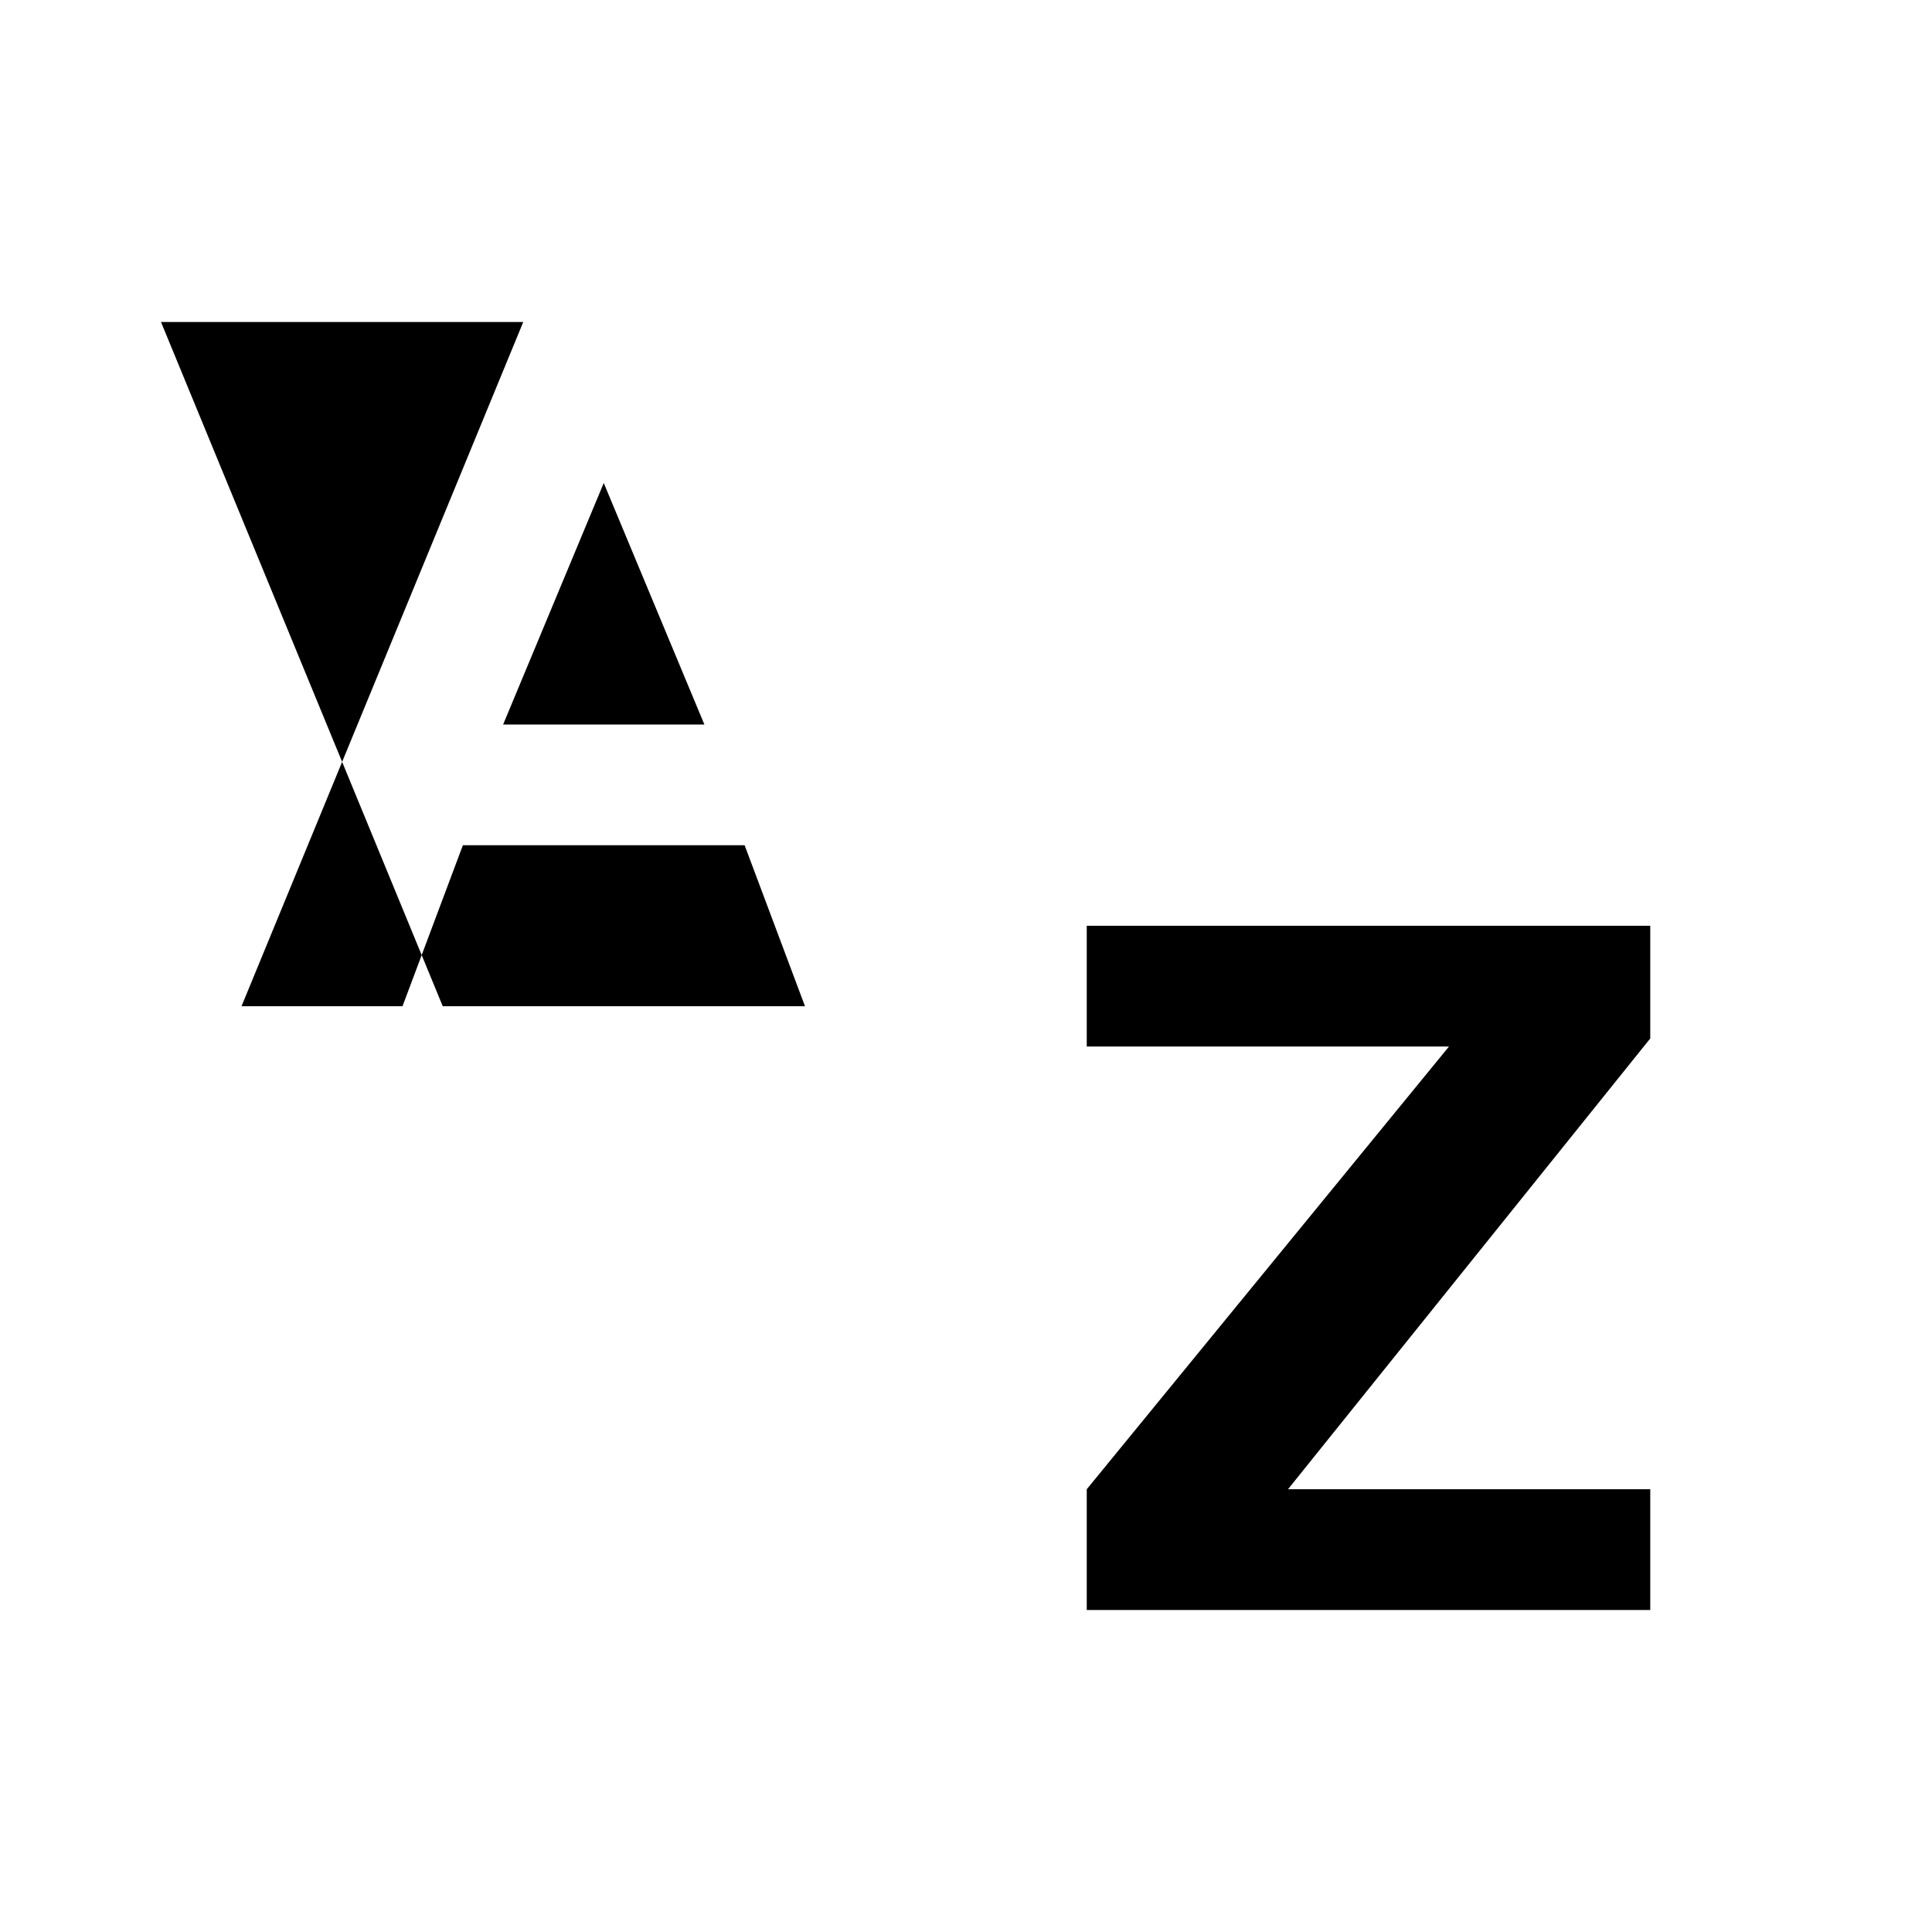
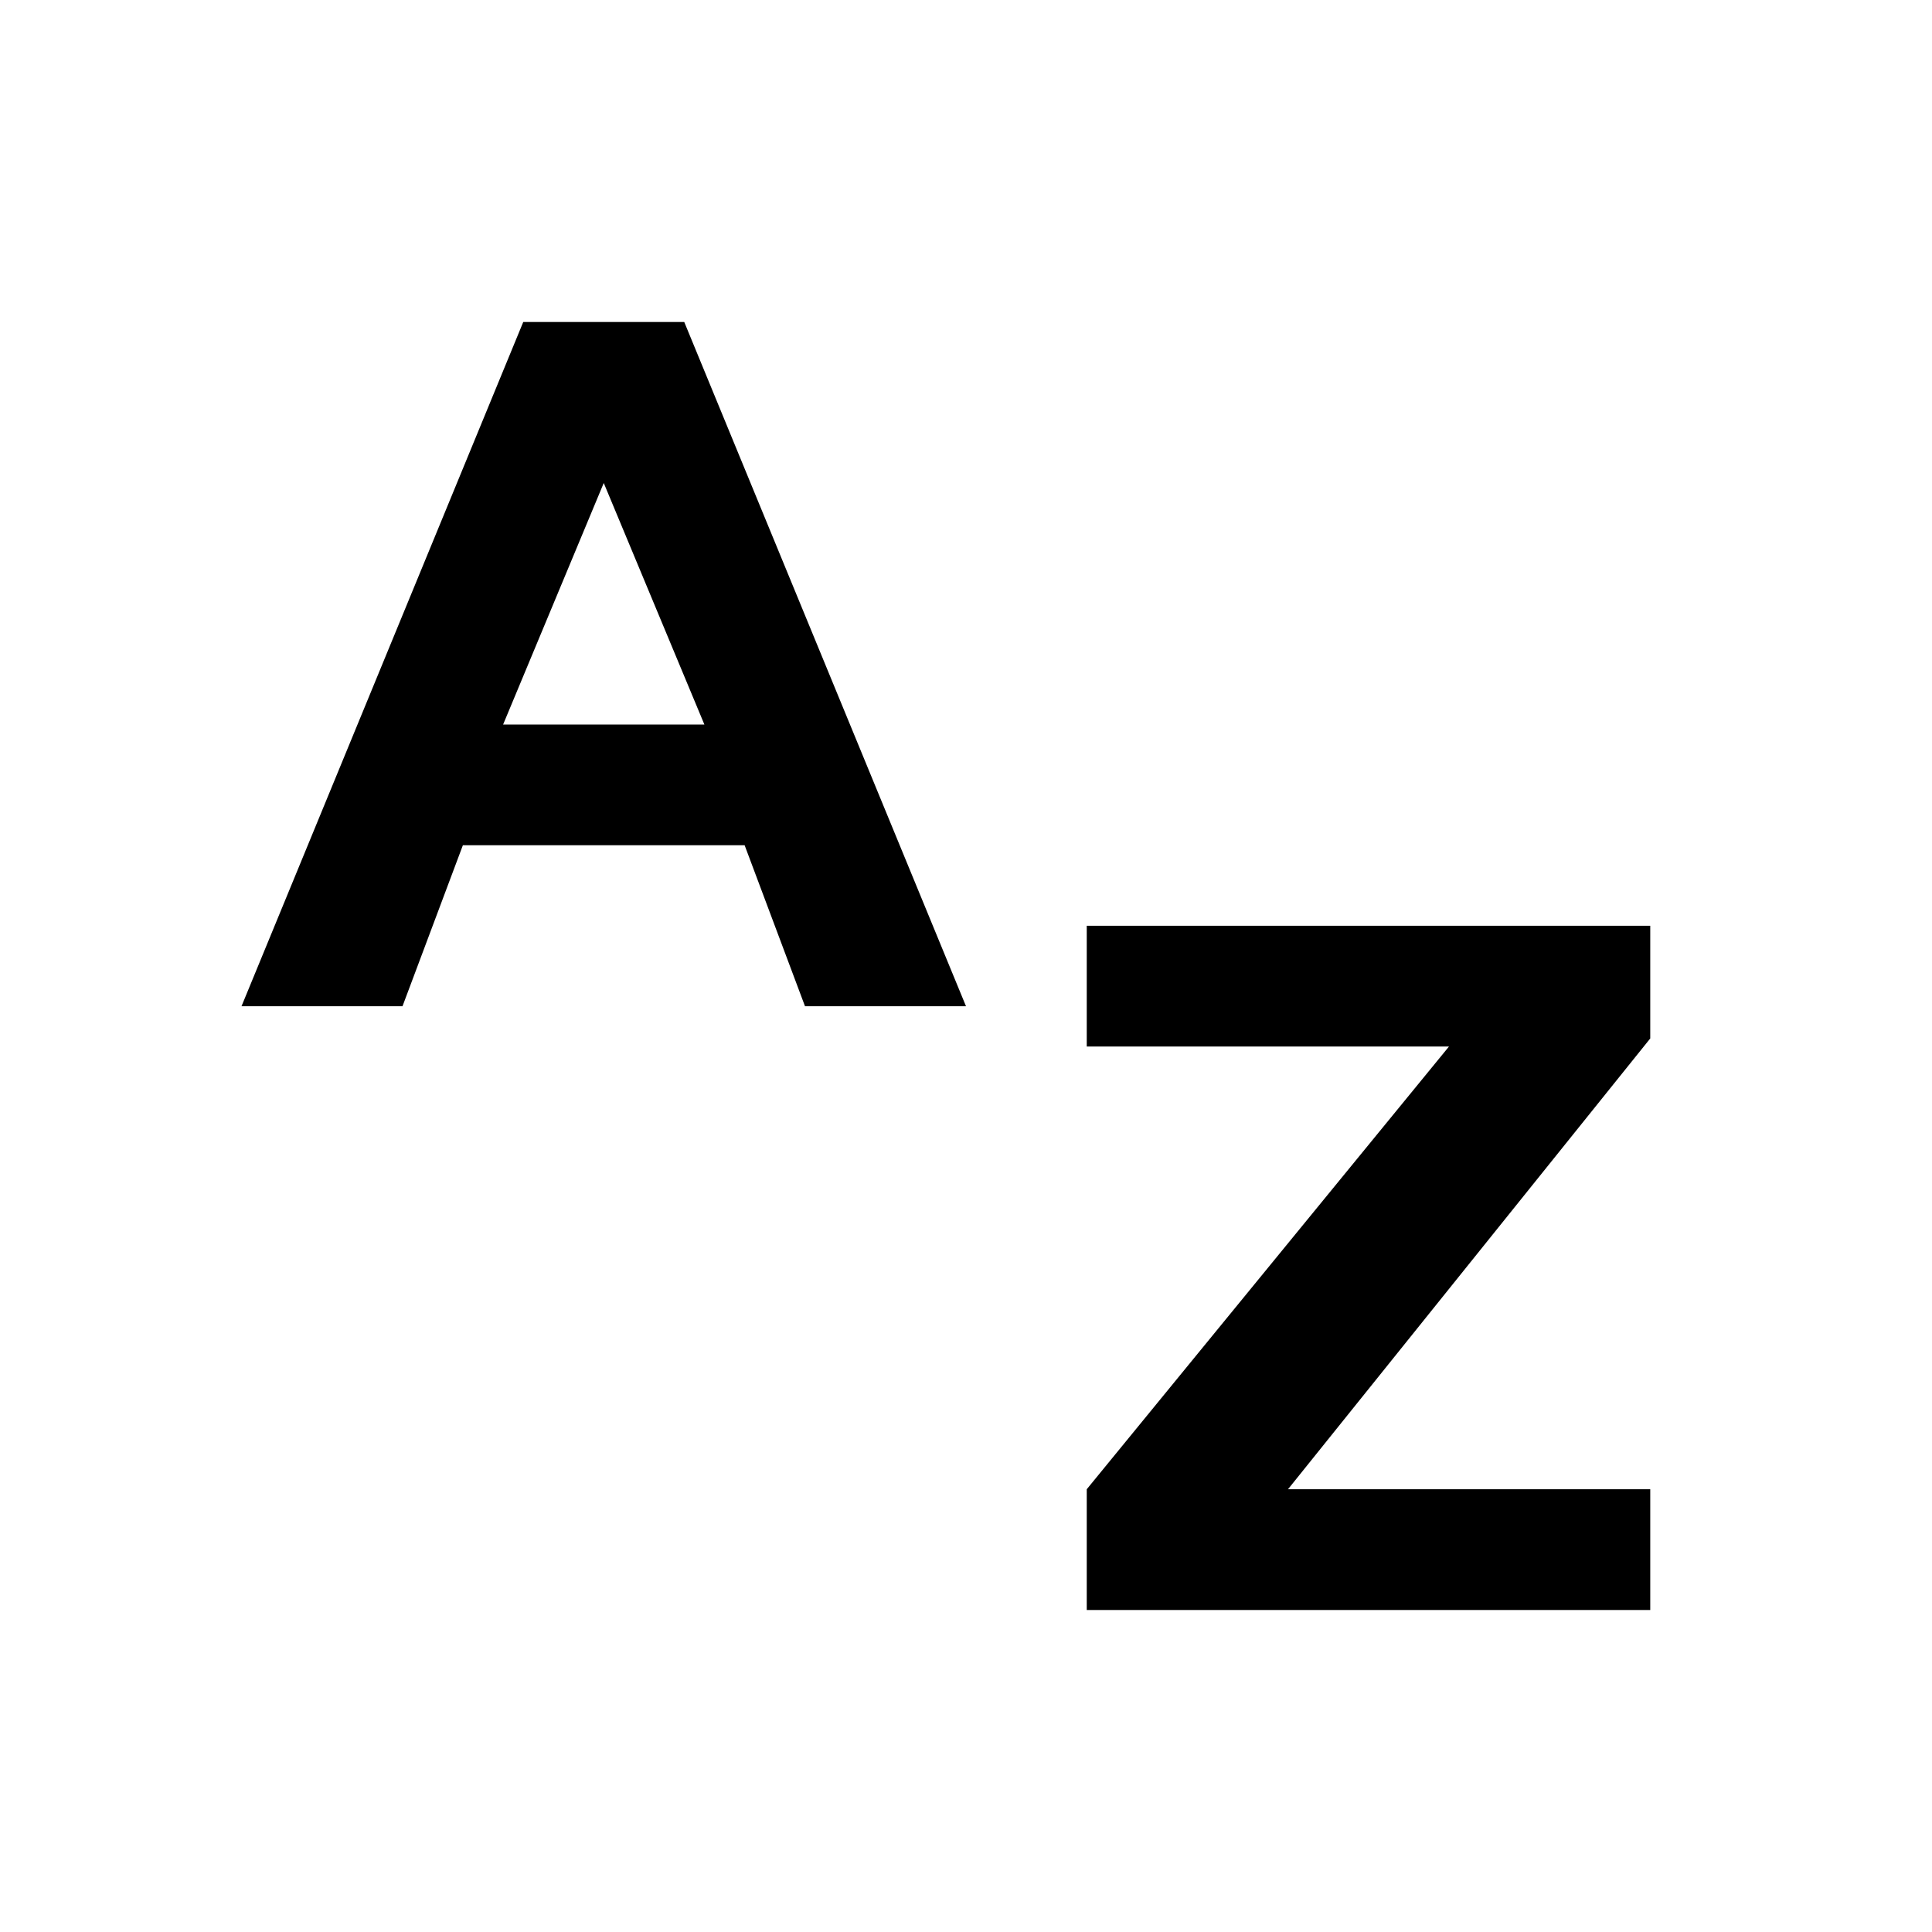
<svg xmlns="http://www.w3.org/2000/svg" viewBox="0 0 48 48">
  <g id="layout">
    <g>
      <path d="M27,37l9-11H27V23H41v2.8L32,37h9v3H27Z" />
-       <path d="M13,8H4l7,17H20l-1.5-4h-7L10,25H6Zm-.5,10h5L15,12Z" />
+       <path d="M13,8h4l7,17H20l-1.5-4h-7L10,25H6Zm-.5,10h5L15,12Z" />
    </g>
  </g>
</svg>
